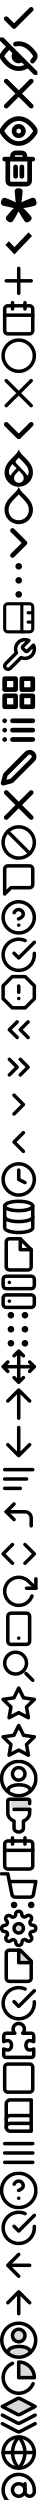
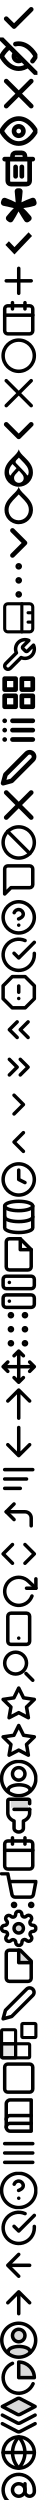
<svg xmlns="http://www.w3.org/2000/svg" xmlns:xlink="http://www.w3.org/1999/xlink">
  <symbol id="checkmark" viewBox="0 0 24 24">
    <path d="M20 6 9 17l-5-5" fill="none" stroke="currentColor" stroke-width="3" stroke-linecap="round" stroke-linejoin="round" />
  </symbol>
  <use xlink:href="#checkmark" width="24" height="24" />
  <view id="checkmark-view" viewBox="0 0 24 24" />
  <symbol id="hide" viewBox="0 0 24 24">
    <path d="M17.94 17.94A10.07 10.07 0 0 1 12 20c-7 0-11-8-11-8a18.45 18.45 0 0 1 5.06-5.94M9.9 4.24A9.12 9.12 0 0 1 12 4c7 0 11 8 11 8a18.5 18.5 0 0 1-2.16 3.19m-6.72-1.07a3 3 0 1 1-4.24-4.24M1 1l22 22" fill="none" stroke="currentColor" stroke-width="3" stroke-linecap="round" stroke-linejoin="round" />
  </symbol>
  <use xlink:href="#hide" y="24" width="24" height="24" />
  <view id="hide-view" viewBox="0 24 24 24" />
  <symbol id="remove" viewBox="0 0 24 24">
    <path d="M20 4 4 20M4 4l16 16" fill="none" stroke="currentColor" stroke-width="3" stroke-linecap="round" stroke-linejoin="round" />
  </symbol>
  <use xlink:href="#remove" y="48" width="24" height="24" />
  <view id="remove-view" viewBox="0 48 24 24" />
  <symbol id="show" viewBox="0 0 24 24">
    <g fill="none" stroke="currentColor" stroke-width="3" stroke-linecap="round" stroke-linejoin="round">
      <path d="M1 12s4-8 11-8 11 8 11 8-4 8-11 8-11-8-11-8z" />
      <circle cx="12" cy="12" r="3" />
    </g>
  </symbol>
  <use xlink:href="#show" y="72" width="24" height="24" />
  <view id="show-view" viewBox="0 72 24 24" />
  <symbol id="trash" viewBox="0 0 24 24">
    <path d="M3 6h18m-2 0v14a2 2 0 0 1-2 2H7a2 2 0 0 1-2-2V6m3 0V4a2 2 0 0 1 2-2h4a2 2 0 0 1 2 2v2m-6 5v6m4-6v6" fill="none" stroke="currentColor" stroke-width="3" stroke-linecap="round" stroke-linejoin="round" />
  </symbol>
  <use xlink:href="#trash" y="96" width="24" height="24" />
  <view id="trash-view" viewBox="0 96 24 24" />
  <symbol id="asterisk" viewBox="0 0 24 24">
    <path fill="currentColor" d="M2.04 11.869a1.973 1.973 0 0 1-1.39-2.53l.388-1.2a1.976 1.976 0 0 1 2.564-1.254c2.867 1.067 5.02 2.008 6.454 2.826-.31-2.963-.521-5.3-.633-7.013C9.35 1.584 10.245.671 11.36.671h1.172c1.129 0 2.036.933 1.96 2.06-.135 1.991-.378 4.307-.734 6.944 1.993-1.004 4.214-1.947 6.668-2.83 1.044-.376 2.182.202 2.524 1.258l.437 1.35c.338 1.045-.23 2.173-1.287 2.477a43.855 43.855 0 0 1-7.143 1.447c1.215 1.057 2.841 2.795 4.88 5.213a1.978 1.978 0 0 1-.38 2.888l-1.005.713c-.89.63-2.124.432-2.736-.472-1.14-1.684-2.421-3.75-3.843-6.2-1.316 2.507-2.515 4.58-3.596 6.212-.6.906-1.828 1.09-2.71.454l-.98-.707a1.986 1.986 0 0 1-.376-2.877c2.115-2.555 3.676-4.296 4.683-5.224-2.375-.459-4.66-.963-6.854-1.508Z" />
  </symbol>
  <use xlink:href="#asterisk" y="120" width="24" height="24" />
  <view id="asterisk-view" viewBox="0 120 24 24" />
  <symbol id="checked" viewBox="0 0 24 24">
    <path fill="currentColor" d="m5.692 10.644 3.58 3.758 9.036-9.489 2.226 2.34L9.272 19.088l-5.806-6.103 2.226-2.34Z" />
  </symbol>
  <use xlink:href="#checked" y="144" width="24" height="24" />
  <view id="checked-view" viewBox="0 144 24 24" />
  <symbol id="add" viewBox="0 0 24 24">
    <path d="M12 4v16m-8-8h16" fill="none" stroke="currentColor" stroke-width="2.25" stroke-linecap="round" stroke-linejoin="round" />
  </symbol>
  <use xlink:href="#add" y="168" width="24" height="24" />
  <view id="add-view" viewBox="0 168 24 24" />
  <symbol id="calendar" viewBox="0 0 24 24">
    <g fill="none" stroke="currentColor" stroke-width="2.25" stroke-linecap="round" stroke-linejoin="round">
      <rect x="3" y="4" width="18" height="18" rx="2" ry="2" />
      <path d="M16 2v4M8 2v4m-5 4h18" />
    </g>
  </symbol>
  <use xlink:href="#calendar" y="192" width="24" height="24" />
  <view id="calendar-view" viewBox="0 192 24 24" />
  <symbol id="circle" viewBox="0 0 24 24">
    <circle cx="12" cy="12" r="10" fill="none" stroke="currentColor" stroke-width="2.25" stroke-linecap="round" stroke-linejoin="round" />
  </symbol>
  <use xlink:href="#circle" y="216" width="24" height="24" />
  <view id="circle-view" viewBox="0 216 24 24" />
  <symbol id="close" viewBox="0 0 24 24">
    <path d="M20 4 4 20M4 4l16 16" fill="none" stroke="currentColor" stroke-width="2.25" stroke-linecap="round" stroke-linejoin="round" />
  </symbol>
  <use xlink:href="#close" y="240" width="24" height="24" />
  <view id="close-view" viewBox="0 240 24 24" />
  <symbol id="drop" viewBox="0 0 24 24">
    <path d="m4 8 8 8 8-8" fill="none" stroke="currentColor" stroke-width="3" stroke-linecap="round" stroke-linejoin="round" />
  </symbol>
  <use xlink:href="#drop" y="264" width="24" height="24" />
  <view id="drop-view" viewBox="0 264 24 24" />
  <symbol id="drupal" viewBox="0 0 24 24">
    <path d="M15.792 5.064C14.088 3.408 12.504 1.824 12.024 0c-.48 1.824-2.064 3.408-3.768 5.064-2.496 2.496-5.352 5.352-5.352 9.648-.144 5.016 3.888 9.192 8.904 9.288 5.016.096 9.216-3.888 9.288-8.904v-.384c.048-4.296-2.808-7.152-5.304-9.648ZM7.56 15.528a5.498 5.498 0 0 0-.696 1.128c-.048.048-.096.12-.168.12h-.048c-.216 0-.432-.384-.432-.384-.048-.096-.12-.216-.168-.312L6 15.984c-.552-1.2-.096-2.904-.096-2.904.216-.816.6-1.632 1.08-2.328.312-.432.648-.864.984-1.296l.432.432 2.04 2.064c.096.096.096.216 0 .312L8.328 14.64l-.768.888Zm4.56 5.952c-1.728 0-3.168-1.416-3.12-3.168 0-.768.312-1.512.768-2.064.648-.768 1.464-1.56 2.376-2.592 1.032 1.128 1.728 1.848 2.376 2.736.048.048.096.12.12.216.336.528.552 1.128.552 1.776.072 1.728-1.344 3.096-3.072 3.096Zm5.904-5.016a.497.497 0 0 1-.312.264h-.048a.913.913 0 0 1-.312-.216c-.552-.816-1.176-1.608-1.848-2.28l-.816-.864-2.76-2.856a35.757 35.757 0 0 1-1.632-1.68c0-.048-.048-.048-.048-.048a1.218 1.218 0 0 1-.216-.432v-.096c-.096-.48.096-.96.432-1.296.528-.528 1.08-1.08 1.608-1.632.552.6 1.176 1.2 1.776 1.824 1.2 1.128 2.28 2.376 3.288 3.72.816 1.176 1.248 2.496 1.248 3.936-.096.504-.168 1.104-.36 1.656Z" />
  </symbol>
  <use xlink:href="#drupal" y="288" width="24" height="24" />
  <view id="drupal-view" viewBox="0 288 24 24" />
  <symbol id="gin" viewBox="0 0 24 24">
    <path d="M12 4.92c.6.696 1.272 1.344 1.92 1.992 2.4 2.4 4.56 4.56 4.56 7.776v.408c-.096 3.528-3 6.384-6.528 6.384h-.12c-1.728-.048-3.384-.744-4.56-1.992-1.176-1.296-1.824-2.952-1.776-4.728v-.048c0-3.216 2.256-5.4 4.56-7.776A49.835 49.835 0 0 0 12 4.92ZM12 0c-.48 1.824-2.088 3.432-3.792 5.04-2.472 2.52-5.328 5.4-5.328 9.648-.12 5.04 3.912 9.216 8.904 9.312H12c4.92 0 9-3.96 9.12-8.904v-.384c0-4.296-2.88-7.128-5.352-9.648C14.088 3.432 12.48 1.824 12 0Z" />
  </symbol>
  <use xlink:href="#gin" y="312" width="24" height="24" />
  <view id="gin-view" viewBox="0 312 24 24" />
  <symbol id="handle" viewBox="0 0 24 24">
    <path d="m8 20 8-8-8-8" fill="none" stroke="currentColor" stroke-width="3" stroke-linecap="round" stroke-linejoin="round" />
  </symbol>
  <use xlink:href="#handle" y="336" width="24" height="24" />
  <view id="handle-view" viewBox="0 336 24 24" />
  <symbol id="more" viewBox="0 0 24 24">
    <path d="M12 13a1 1 0 1 0 0-2 1 1 0 0 0 0 2Zm0-9a1 1 0 1 0 0-2 1 1 0 0 0 0 2Zm0 18a1 1 0 1 0 0-2 1 1 0 0 0 0 2Z" fill="none" stroke="currentColor" stroke-width="2.25" stroke-linecap="round" stroke-linejoin="round" />
  </symbol>
  <use xlink:href="#more" y="360" width="24" height="24" />
  <view id="more-view" viewBox="0 360 24 24" />
  <symbol id="sidebar" viewBox="0 0 24 24">
    <g fill="none" stroke="currentColor" stroke-width="2" stroke-linecap="round" stroke-linejoin="round">
      <rect x="3" y="3" width="18" height="18" rx="2" ry="2" />
      <path d="M14 3v18m4-12.25h2m-2 6h2" />
    </g>
  </symbol>
  <use xlink:href="#sidebar" y="384" width="24" height="24" />
  <view id="sidebar-view" viewBox="0 384 24 24" />
  <symbol id="tool" viewBox="0 0 24 24">
    <path d="M14.7 6.3a1 1 0 0 0 0 1.4l1.6 1.6a1 1 0 0 0 1.4 0l3.77-3.77a6 6 0 0 1-7.94 7.94l-6.91 6.91a2.12 2.12 0 0 1-3-3l6.91-6.91a6 6 0 0 1 7.94-7.94l-3.76 3.76z" fill="none" stroke="currentColor" stroke-width="2.25" stroke-linecap="round" stroke-linejoin="round" />
  </symbol>
  <use xlink:href="#tool" y="408" width="24" height="24" />
  <view id="tool-view" viewBox="0 408 24 24" />
  <symbol id="grid" viewBox="0 0 24 24">
    <path d="M3 3h7v7H3zm11 0h7v7h-7zm0 11h7v7h-7zM3 14h7v7H3z" fill="none" stroke="currentColor" stroke-width="3" stroke-linecap="round" stroke-linejoin="round" />
  </symbol>
  <use xlink:href="#grid" y="432" width="24" height="24" />
  <view id="grid-view" viewBox="0 432 24 24" />
  <symbol id="list" viewBox="0 0 24 24">
    <path d="M8 6h13M8 12h13M8 18h13M3 6h.01M3 12h.01M3 18h.01" fill="none" stroke="currentColor" stroke-width="3" stroke-linecap="round" stroke-linejoin="round" />
  </symbol>
  <use xlink:href="#list" y="456" width="24" height="24" />
  <view id="list-view" viewBox="0 456 24 24" />
  <symbol id="media-edit" viewBox="0 0 24 24">
    <path d="M17 3a2.828 2.828 0 1 1 4 4L7.5 20.5 2 22l1.5-5.5L17 3z" fill="none" stroke="currentColor" stroke-width="3" stroke-linecap="round" stroke-linejoin="round" />
  </symbol>
  <use xlink:href="#media-edit" y="480" width="24" height="24" />
  <view id="media-edit-view" viewBox="0 480 24 24" />
  <symbol id="media-remove" viewBox="0 0 24 24">
    <path d="M20 4 4 20M4 4l16 16" fill="none" stroke="currentColor" stroke-width="3" stroke-linecap="round" stroke-linejoin="round" />
  </symbol>
  <use xlink:href="#media-remove" y="504" width="24" height="24" />
  <view id="media-remove-view" viewBox="0 504 24 24" />
  <symbol id="error" viewBox="0 0 24 24">
    <g fill="none" stroke="currentColor" stroke-width="2.25" stroke-linecap="round" stroke-linejoin="round">
      <circle cx="12" cy="12" r="10" />
      <path d="m4.93 4.93 14.14 14.14" />
    </g>
  </symbol>
  <use xlink:href="#error" y="528" width="24" height="24" />
  <view id="error-view" viewBox="0 528 24 24" />
  <symbol id="info" viewBox="0 0 24 24">
    <path d="M21 15a2 2 0 0 1-2 2H7l-4 4V5a2 2 0 0 1 2-2h14a2 2 0 0 1 2 2z" fill="none" stroke="currentColor" stroke-width="2.25" stroke-linecap="round" stroke-linejoin="round" />
  </symbol>
  <use xlink:href="#info" y="552" width="24" height="24" />
  <view id="info-view" viewBox="0 552 24 24" />
  <symbol id="question" viewBox="0 0 24 24">
    <g fill="none" stroke="currentColor" stroke-width="2.25" stroke-linecap="round" stroke-linejoin="round">
      <circle cx="12" cy="12" r="10" />
      <path d="M9.09 9a3 3 0 0 1 5.83 1c0 2-3 3-3 3m.08 4h.01" />
    </g>
  </symbol>
  <use xlink:href="#question" y="576" width="24" height="24" />
  <view id="question-view" viewBox="0 576 24 24" />
  <symbol id="status" viewBox="0 0 24 24">
    <g fill="none" stroke="currentColor" stroke-width="2.25" stroke-linecap="round" stroke-linejoin="round">
      <path d="M22 11.08V12a10 10 0 1 1-5.93-9.14" />
      <path d="M22 4 12 14.01l-3-3" />
    </g>
  </symbol>
  <use xlink:href="#status" y="600" width="24" height="24" />
  <view id="status-view" viewBox="0 600 24 24" />
  <symbol id="warning" viewBox="0 0 24 24">
    <path d="M7.86 2h8.28L22 7.86v8.28L16.14 22H7.86L2 16.14V7.86L7.86 2zM12 8v4m0 4h.01" fill="none" stroke="currentColor" stroke-width="2.25" stroke-linecap="round" stroke-linejoin="round" />
  </symbol>
  <use xlink:href="#warning" y="624" width="24" height="24" />
  <view id="warning-view" viewBox="0 624 24 24" />
  <symbol id="first" viewBox="0 0 24 24">
    <path d="m11 17-5-5 5-5m7 10-5-5 5-5" fill="none" stroke="currentColor" stroke-width="2.25" stroke-linecap="round" stroke-linejoin="round" />
  </symbol>
  <use xlink:href="#first" y="648" width="24" height="24" />
  <view id="first-view" viewBox="0 648 24 24" />
  <symbol id="last" viewBox="0 0 24 24">
    <path d="m13 17 5-5-5-5M6 17l5-5-5-5" fill="none" stroke="currentColor" stroke-width="2.25" stroke-linecap="round" stroke-linejoin="round" />
  </symbol>
  <use xlink:href="#last" y="672" width="24" height="24" />
  <view id="last-view" viewBox="0 672 24 24" />
  <symbol id="next" viewBox="0 0 24 24">
    <path d="m9 18 6-6-6-6" fill="none" stroke="currentColor" stroke-width="2.25" stroke-linecap="round" stroke-linejoin="round" />
  </symbol>
  <use xlink:href="#next" y="696" width="24" height="24" />
  <view id="next-view" viewBox="0 696 24 24" />
  <symbol id="prev" viewBox="0 0 24 24">
    <path d="m15 18-6-6 6-6" fill="none" stroke="currentColor" stroke-width="2.25" stroke-linecap="round" stroke-linejoin="round" />
  </symbol>
  <use xlink:href="#prev" y="720" width="24" height="24" />
  <view id="prev-view" viewBox="0 720 24 24" />
  <symbol id="clock" viewBox="0 0 24 24">
    <g fill="none" stroke="currentColor" stroke-width="2.25" stroke-linecap="round" stroke-linejoin="round">
      <circle cx="12" cy="12" r="10" />
      <path d="M12 6v6l4 2" />
    </g>
  </symbol>
  <use xlink:href="#clock" y="744" width="24" height="24" />
  <view id="clock-view" viewBox="0 744 24 24" />
  <symbol id="database" viewBox="0 0 24 24">
    <g fill="none" stroke="currentColor" stroke-width="2.25" stroke-linecap="round" stroke-linejoin="round">
      <ellipse cx="12" cy="5" rx="9" ry="3" />
      <path d="M21 12c0 1.66-4 3-9 3s-9-1.34-9-3" />
      <path d="M3 5v14c0 1.66 4 3 9 3s9-1.34 9-3V5" />
    </g>
  </symbol>
  <use xlink:href="#database" y="768" width="24" height="24" />
  <view id="database-view" viewBox="0 768 24 24" />
  <symbol id="php" viewBox="0 0 24 24">
    <g fill="none" stroke="currentColor" stroke-width="2.25" stroke-linecap="round" stroke-linejoin="round">
      <path d="M13 2H6a2 2 0 0 0-2 2v16a2 2 0 0 0 2 2h12a2 2 0 0 0 2-2V9z" />
      <path d="M13 2v7h7" />
    </g>
  </symbol>
  <use xlink:href="#php" y="792" width="24" height="24" />
  <view id="php-view" viewBox="0 792 24 24" />
  <symbol id="server" viewBox="0 0 24 24">
    <g fill="none" stroke="currentColor" stroke-width="2.25" stroke-linecap="round" stroke-linejoin="round">
      <rect x="2" y="2" width="20" height="8" rx="2" ry="2" />
      <rect x="2" y="14" width="20" height="8" rx="2" ry="2" />
      <path d="M6 6h.01M6 18h.01" />
    </g>
  </symbol>
  <use xlink:href="#server" y="816" width="24" height="24" />
  <view id="server-view" viewBox="0 816 24 24" />
  <symbol id="drag-dots" viewBox="0 0 24 24">
    <path d="M7 13a1 1 0 1 0 0-2 1 1 0 0 0 0 2Zm0-9a1 1 0 1 0 0-2 1 1 0 0 0 0 2Zm0 18a1 1 0 1 0 0-2 1 1 0 0 0 0 2Zm9-9a1 1 0 1 0 0-2 1 1 0 0 0 0 2Zm0-9a1 1 0 1 0 0-2 1 1 0 0 0 0 2Zm0 18a1 1 0 1 0 0-2 1 1 0 0 0 0 2Z" fill="none" stroke="currentColor" stroke-width="2.25" stroke-linecap="round" stroke-linejoin="round" />
  </symbol>
  <use xlink:href="#drag-dots" y="840" width="24" height="24" />
  <view id="drag-dots-view" viewBox="0 840 24 24" />
  <symbol id="drag" viewBox="0 0 24 24">
    <path d="m5 9-3 3 3 3M9 5l3-3 3 3m0 14-3 3-3-3M19 9l3 3-3 3M2 12h20M12 2v20" fill="none" stroke="currentColor" stroke-width="2.25" stroke-linecap="round" stroke-linejoin="round" />
  </symbol>
  <use xlink:href="#drag" y="864" width="24" height="24" />
  <view id="drag-view" viewBox="0 864 24 24" />
  <symbol id="sort-asc" viewBox="0 0 24 24">
    <path d="M12 21V3m-7 7 7-7 7 7" fill="none" stroke="currentColor" stroke-width="2.25" stroke-linecap="round" stroke-linejoin="round" />
  </symbol>
  <use xlink:href="#sort-asc" y="888" width="24" height="24" />
  <view id="sort-asc-view" viewBox="0 888 24 24" />
  <symbol id="sort-desc" viewBox="0 0 24 24">
    <path d="M12 3v18m7-7-7 7-7-7" fill="none" stroke="currentColor" stroke-width="2.25" stroke-linecap="round" stroke-linejoin="round" />
  </symbol>
  <use xlink:href="#sort-desc" y="912" width="24" height="24" />
  <view id="sort-desc-view" viewBox="0 912 24 24" />
  <symbol id="sort" viewBox="0 0 24 24">
    <path d="M3 12h14M3 6h18M3 18h10" fill="none" stroke="currentColor" stroke-width="2.25" stroke-linecap="round" stroke-linejoin="round" />
  </symbol>
  <use xlink:href="#sort" y="936" width="24" height="24" />
  <view id="sort-view" viewBox="0 936 24 24" />
  <symbol id="backtosite" viewBox="0 0 24 24">
    <g fill="none" stroke="currentColor" stroke-width="2.25" stroke-linecap="round" stroke-linejoin="round">
      <path d="M9 14 4 9l5-5" />
      <path d="M20 18v-5a4 4 0 0 0-4-4H4" />
    </g>
  </symbol>
  <use xlink:href="#backtosite" y="960" width="24" height="24" />
  <view id="backtosite-view" viewBox="0 960 24 24" />
  <symbol id="devel" viewBox="0 0 24 24">
    <path d="m16 18 6-6-6-6M8 6l-6 6 6 6" fill="none" stroke="currentColor" stroke-width="2.25" stroke-linecap="round" stroke-linejoin="round" />
  </symbol>
  <use xlink:href="#devel" y="984" width="24" height="24" />
  <view id="devel-view" viewBox="0 984 24 24" />
  <symbol id="rebuild-cache" viewBox="0 0 24 24">
    <g fill="none" stroke="currentColor" stroke-width="2.25" stroke-linecap="round" stroke-linejoin="round">
      <path d="M23 4v6h-6" />
      <path d="M20.49 15a9 9 0 1 1-2.12-9.36L23 10" />
    </g>
  </symbol>
  <use xlink:href="#rebuild-cache" y="1008" width="24" height="24" />
  <view id="rebuild-cache-view" viewBox="0 1008 24 24" />
  <symbol id="responsive-preview" viewBox="0 0 24 24">
    <g fill="none" stroke="currentColor" stroke-width="2.25" stroke-linecap="round" stroke-linejoin="round">
      <rect x="5" y="2" width="14" height="20" rx="2" ry="2" />
      <path d="M12 18h.01" />
    </g>
  </symbol>
  <use xlink:href="#responsive-preview" y="1032" width="24" height="24" />
  <view id="responsive-preview-view" viewBox="0 1032 24 24" />
  <symbol id="search" viewBox="0 0 24 24">
    <path d="M10 17a7 7 0 1 0 0-14 7 7 0 0 0 0 14Zm11 4-4.35-4.35" fill="none" stroke="currentColor" stroke-width="2.25" stroke-linecap="round" stroke-linejoin="round" />
  </symbol>
  <use xlink:href="#search" y="1056" width="24" height="24" />
  <view id="search-view" viewBox="0 1056 24 24" />
  <symbol id="shortcut-filled" viewBox="0 0 24 24">
    <path d="m12 2 3.09 6.26L22 9.27l-5 4.87 1.18 6.88L12 17.77l-6.18 3.25L7 14.14 2 9.27l6.91-1.01L12 2z" fill="none" stroke="currentColor" stroke-width="2.25" stroke-linecap="round" stroke-linejoin="round" />
  </symbol>
  <use xlink:href="#shortcut-filled" y="1080" width="24" height="24" />
  <view id="shortcut-filled-view" viewBox="0 1080 24 24" />
  <symbol id="shortcut" viewBox="0 0 24 24">
    <path d="m12 2 3.09 6.26L22 9.27l-5 4.87 1.18 6.88L12 17.77l-6.18 3.25L7 14.14 2 9.27l6.91-1.01L12 2z" fill="none" stroke="currentColor" stroke-width="2.25" stroke-linecap="round" stroke-linejoin="round" />
  </symbol>
  <use xlink:href="#shortcut" y="1104" width="24" height="24" />
  <view id="shortcut-view" viewBox="0 1104 24 24" />
  <symbol id="user" viewBox="0 0 24 24">
    <g fill="none" stroke="currentColor" stroke-width="2.25" stroke-linecap="round" stroke-linejoin="round">
      <path d="M12 13a4 4 0 1 0 0-8 4 4 0 0 0 0 8Zm-6.75 7v-.667C5.25 17 9.314 16 12.25 16s7 1 7 3.333V20" />
      <path d="M23 12c0 6.075-4.925 11-11 11S1 18.075 1 12 5.925 1 12 1s11 4.925 11 11Z" />
    </g>
  </symbol>
  <use xlink:href="#user" y="1128" width="24" height="24" />
  <view id="user-view" viewBox="0 1128 24 24" />
  <symbol id="appearance" viewBox="0 0 24 24">
    <g fill="none" stroke="currentColor" stroke-width="2.25" stroke-linecap="round" stroke-linejoin="round">
      <path d="M9 7.75h10" />
      <path fill="currentColor" fill-opacity=".15" stroke="none" d="M7 2.25h11v4.5H7z" />
      <path d="M19 4.077v-2.02c0-.445-.448-.807-1-.807H6c-.552 0-1 .362-1 .808v8.077c.004 2.175 1.562 4.153 4 5.077v4.615c0 1.338 1.343 2.423 3 2.423s3-1.085 3-2.423v-4.615c2.438-.924 3.997-2.902 4-5.077V7.75" />
    </g>
  </symbol>
  <use xlink:href="#appearance" y="1152" width="24" height="24" />
  <view id="appearance-view" viewBox="0 1152 24 24" />
  <symbol id="bat" viewBox="0 0 24 24">
    <g fill="none" stroke="currentColor" stroke-width="2.25" stroke-linecap="round" stroke-linejoin="round">
      <rect x="3" y="4" width="18" height="18" rx="2" ry="2" />
      <path d="M16 2v4M8 2v4m-5 4h18" />
    </g>
  </symbol>
  <use xlink:href="#bat" y="1176" width="24" height="24" />
  <view id="bat-view" viewBox="0 1176 24 24" />
  <symbol id="commerce" viewBox="0 0 24 24">
    <g fill="none" stroke="currentColor" stroke-width="2.25" stroke-linecap="round" stroke-linejoin="round">
      <circle cx="9" cy="21" r="1" />
      <circle cx="20" cy="21" r="1" />
      <path d="M1 1h4l2.68 13.39a2 2 0 0 0 2 1.61h9.72a2 2 0 0 0 2-1.61L23 6H6" />
    </g>
  </symbol>
  <use xlink:href="#commerce" y="1200" width="24" height="24" />
  <view id="commerce-view" viewBox="0 1200 24 24" />
  <symbol id="config" viewBox="0 0 24 24">
    <g fill="none" stroke="currentColor" stroke-width="2.25" stroke-linecap="round" stroke-linejoin="round">
      <circle fill="currentColor" fill-opacity=".15" cx="12" cy="12" r="3" />
      <path d="M19.4 15a1.65 1.65 0 0 0 .33 1.82l.06.06a2 2 0 0 1 0 2.83 2 2 0 0 1-2.83 0l-.06-.06a1.65 1.65 0 0 0-1.82-.33 1.65 1.65 0 0 0-1 1.51V21a2 2 0 0 1-2 2 2 2 0 0 1-2-2v-.09A1.65 1.65 0 0 0 9 19.4a1.65 1.65 0 0 0-1.82.33l-.06.06a2 2 0 0 1-2.83 0 2 2 0 0 1 0-2.83l.06-.06a1.65 1.65 0 0 0 .33-1.82 1.65 1.65 0 0 0-1.51-1H3a2 2 0 0 1-2-2 2 2 0 0 1 2-2h.09A1.65 1.65 0 0 0 4.6 9a1.65 1.65 0 0 0-.33-1.82l-.06-.06a2 2 0 0 1 0-2.83 2 2 0 0 1 2.83 0l.06.06a1.65 1.65 0 0 0 1.82.33H9a1.65 1.65 0 0 0 1-1.51V3a2 2 0 0 1 2-2 2 2 0 0 1 2 2v.09a1.65 1.65 0 0 0 1 1.51 1.65 1.65 0 0 0 1.82-.33l.06-.06a2 2 0 0 1 2.83 0 2 2 0 0 1 0 2.83l-.06.06a1.65 1.65 0 0 0-.33 1.82V9a1.65 1.65 0 0 0 1.51 1H21a2 2 0 0 1 2 2 2 2 0 0 1-2 2h-.09a1.65 1.65 0 0 0-1.51 1z" />
    </g>
  </symbol>
  <use xlink:href="#config" y="1224" width="24" height="24" />
  <view id="config-view" viewBox="0 1224 24 24" />
  <symbol id="content" viewBox="0 0 24 24">
    <g fill="none" stroke="currentColor" stroke-width="2.25" stroke-linecap="round" stroke-linejoin="round">
      <path d="M13 2H6a2 2 0 0 0-2 2v16a2 2 0 0 0 2 2h12a2 2 0 0 0 2-2V9z" />
      <path fill="currentColor" fill-opacity=".15" d="M12 2v8h8" />
    </g>
  </symbol>
  <use xlink:href="#content" y="1248" width="24" height="24" />
  <view id="content-view" viewBox="0 1248 24 24" />
  <symbol id="edit" viewBox="0 0 24 24">
-     <g fill="none" stroke="currentColor" stroke-width="2.25" stroke-linecap="round" stroke-linejoin="round">
-       <path d="M22 11.08V12a10 10 0 1 1-5.93-9.14" />
-       <path d="M22 4 12 14.01l-3-3" />
-     </g>
+     <path d="M17 3a2.828 2.828 0 1 1 4 4L7.5 20.5 2 22l1.5-5.5L17 3z" fill="none" stroke="currentColor" stroke-width="2.25" stroke-linecap="round" stroke-linejoin="round" />
  </symbol>
  <use xlink:href="#edit" y="1272" width="24" height="24" />
  <view id="edit-view" viewBox="0 1272 24 24" />
  <symbol id="extend" viewBox="0 0 24 24">
-     <path d="m20.145 22.719-8.151-.002H3.842a1.46 1.46 0 0 1-1.46-1.46v-3.913c1.526.621 3.278 1.157 4.278-.152 1-1.308 1-3.124 0-4.432-1-1.309-2.752-.772-4.277-.151V8.997c0-.997.65-1.764 1.457-1.764h5.654c-1.426-1.426-1.508-3.738-.082-5.164a3.65 3.65 0 0 1 5.163 0C16 3.494 15.987 5.806 14.56 7.232h5.585c.806 0 1.456.768 1.46 1.765l-.004 3.61c-1.525-.62-3.277-1.157-4.277.152a3.65 3.65 0 0 0 0 4.433c1 1.308 2.751.772 4.277.15l.003 3.917a1.46 1.46 0 0 1-1.46 1.46Z" fill="none" stroke="currentColor" stroke-width="2.25" stroke-linecap="round" stroke-linejoin="round" />
+     <path d="M14.75 10h7.5c.5 0 .75-.23.75-.692V1.692C23 1.31 22.664 1 22.25 1h-7.5c-.414 0-.75.31-.75.692v7.616c0 .382.336.692.75.692ZM1 14h9V5.692C10 5.31 9.664 5 9.25 5h-7.5c-.414 0-.75.31-.75.692V14Zm.75 9H10v-9H1v8.308c0 .382.336.692.75.692ZM10 23h8.25c.5 0 .75-.23.75-.692v-7.616c0-.382-.336-.692-.75-.692H10v9Z" fill="none" stroke="#000" stroke-width="2" stroke-linecap="round" stroke-linejoin="round" />
+     <path fill="currentColor" fill-opacity=".1" d="M1.75 23H10v-9H1v8.308c0 .382.336.692.75.692Z" stroke="#000" stroke-width="2" stroke-linecap="round" stroke-linejoin="round" />
  </symbol>
  <use xlink:href="#extend" y="1296" width="24" height="24" />
  <view id="extend-view" viewBox="0 1296 24 24" />
  <symbol id="fallback" viewBox="0 0 24 24">
    <rect x="3" y="3" width="18" height="18" rx="2" ry="2" fill="none" stroke="currentColor" stroke-width="2.25" stroke-linecap="round" stroke-linejoin="round" />
  </symbol>
  <use xlink:href="#fallback" y="1320" width="24" height="24" />
  <view id="fallback-view" viewBox="0 1320 24 24" />
  <symbol id="group" viewBox="0 0 24 24">
    <g fill="none" stroke="currentColor" stroke-width="2.25" stroke-linecap="round" stroke-linejoin="round">
      <path d="M4 19.5A2.5 2.5 0 0 1 6.5 17H20M4 14.5A2.5 2.5 0 0 1 6.5 12H20" />
      <path d="M6.5 2H20v20H6.5A2.5 2.5 0 0 1 4 19.5v-15A2.5 2.5 0 0 1 6.5 2v0Z" />
    </g>
  </symbol>
  <use xlink:href="#group" y="1344" width="24" height="24" />
  <view id="group-view" viewBox="0 1344 24 24" />
  <symbol id="hamburger" viewBox="0 0 24 24">
    <path d="M3 12h18M3 6h18M3 18h18" fill="none" stroke="currentColor" stroke-width="2.25" stroke-linecap="round" stroke-linejoin="round" />
  </symbol>
  <use xlink:href="#hamburger" y="1368" width="24" height="24" />
  <view id="hamburger-view" viewBox="0 1368 24 24" />
  <symbol id="help" viewBox="0 0 24 24">
    <g fill="none" stroke="currentColor" stroke-width="2.25" stroke-linecap="round" stroke-linejoin="round">
      <path d="M23 12c0 6.075-4.925 11-11 11S1 18.075 1 12 5.925 1 12 1s11 4.925 11 11Z" />
      <path d="M9.09 8a3 3 0 0 1 5.83 1c0 2-3 3-3 3m.08 5h.01" />
    </g>
  </symbol>
  <use xlink:href="#help" y="1392" width="24" height="24" />
  <view id="help-view" viewBox="0 1392 24 24" />
  <symbol id="local-tasks" viewBox="0 0 24 24">
    <g fill="none" stroke="currentColor" stroke-width="2.25" stroke-linecap="round" stroke-linejoin="round">
      <path d="M22 11.08V12a10 10 0 1 1-5.93-9.14" />
      <path d="M22 4 12 14.01l-3-3" />
    </g>
  </symbol>
  <use xlink:href="#local-tasks" y="1416" width="24" height="24" />
  <view id="local-tasks-view" viewBox="0 1416 24 24" />
  <symbol id="nav-toggle-toleft" viewBox="0 0 24 24">
    <path d="M19 12H5m7 7-7-7 7-7" fill="none" stroke="currentColor" stroke-width="2.25" stroke-linecap="round" stroke-linejoin="round" />
  </symbol>
  <use xlink:href="#nav-toggle-toleft" y="1440" width="24" height="24" />
  <view id="nav-toggle-toleft-view" viewBox="0 1440 24 24" />
  <symbol id="nav-toggle-totop" viewBox="0 0 24 24">
    <path d="M12 19V5m-7 7 7-7 7 7" fill="none" stroke="currentColor" stroke-width="2.25" stroke-linecap="round" stroke-linejoin="round" />
  </symbol>
  <use xlink:href="#nav-toggle-totop" y="1464" width="24" height="24" />
  <view id="nav-toggle-totop-view" viewBox="0 1464 24 24" />
  <symbol id="people" viewBox="0 0 24 24">
    <g fill="none" stroke="currentColor" stroke-width="2.25" stroke-linecap="round" stroke-linejoin="round">
      <ellipse fill="currentColor" fill-opacity=".15" cx="12.25" cy="19.5" rx="6.25" ry="2.5" stroke="none" />
      <path fill="currentColor" fill-opacity=".15" fill-rule="evenodd" clip-rule="evenodd" d="M12 13a4 4 0 1 0 0-8 4 4 0 0 0 0 8Z" />
      <path d="M5.25 20v-.667C5.25 17 9.314 16 12.25 16s7 1 7 3.333V20" />
      <path d="M22.875 12c0 6.006-4.869 10.875-10.875 10.875S1.125 18.006 1.125 12 5.994 1.125 12 1.125 22.875 5.994 22.875 12Z" />
    </g>
  </symbol>
  <use xlink:href="#people" y="1488" width="24" height="24" />
  <view id="people-view" viewBox="0 1488 24 24" />
  <symbol id="reports" viewBox="0 0 24 24">
    <g fill="none" stroke="currentColor" stroke-width="2.25" stroke-linecap="round" stroke-linejoin="round">
      <path d="M21.21 15.89A10 10 0 1 1 8 2.83" />
      <path fill="currentColor" fill-opacity=".15" d="M22 12A10 10 0 0 0 12 2v10z" />
    </g>
  </symbol>
  <use xlink:href="#reports" y="1512" width="24" height="24" />
  <view id="reports-view" viewBox="0 1512 24 24" />
  <symbol id="structure" viewBox="0 0 24 24">
    <g fill="none" stroke="currentColor" stroke-width="2.25" stroke-linecap="round" stroke-linejoin="round">
      <path fill="currentColor" fill-opacity=".15" d="M12.928 1.486a2 2 0 0 0-1.856 0L1.5 6.5l9.572 5.014a2 2 0 0 0 1.856 0L22.5 6.5l-9.572-5.014Z" />
      <path d="m1.5 12 9.572 5.014a2 2 0 0 0 1.856 0L22.5 12m-21 5.5 9.572 5.014a2 2 0 0 0 1.856 0L22.5 17.5" />
    </g>
  </symbol>
  <use xlink:href="#structure" y="1536" width="24" height="24" />
  <view id="structure-view" viewBox="0 1536 24 24" />
  <symbol id="tmgmt" viewBox="0 0 24 24">
    <g fill="none" stroke="currentColor" stroke-width="2.25" stroke-linecap="round" stroke-linejoin="round">
      <circle cx="12" cy="12" r="10" />
      <path d="M2 12h20M12 2a15.3 15.3 0 0 1 4 10 15.3 15.3 0 0 1-4 10 15.3 15.3 0 0 1-4-10 15.3 15.3 0 0 1 4-10z" />
    </g>
  </symbol>
  <use xlink:href="#tmgmt" y="1560" width="24" height="24" />
  <view id="tmgmt-view" viewBox="0 1560 24 24" />
  <symbol id="webform" viewBox="0 0 24 24">
    <g fill="none" stroke="currentColor" stroke-width="2.25" stroke-linecap="round" stroke-linejoin="round">
      <path d="M12 16a4 4 0 1 0 0-8 4 4 0 0 0 0 8Z" />
      <path d="M16 8v5a3 3 0 0 0 6 0v-1a10 10 0 1 0-3.92 7.94" />
    </g>
  </symbol>
  <use xlink:href="#webform" y="1584" width="24" height="24" />
  <view id="webform-view" viewBox="0 1584 24 24" />
</svg>
